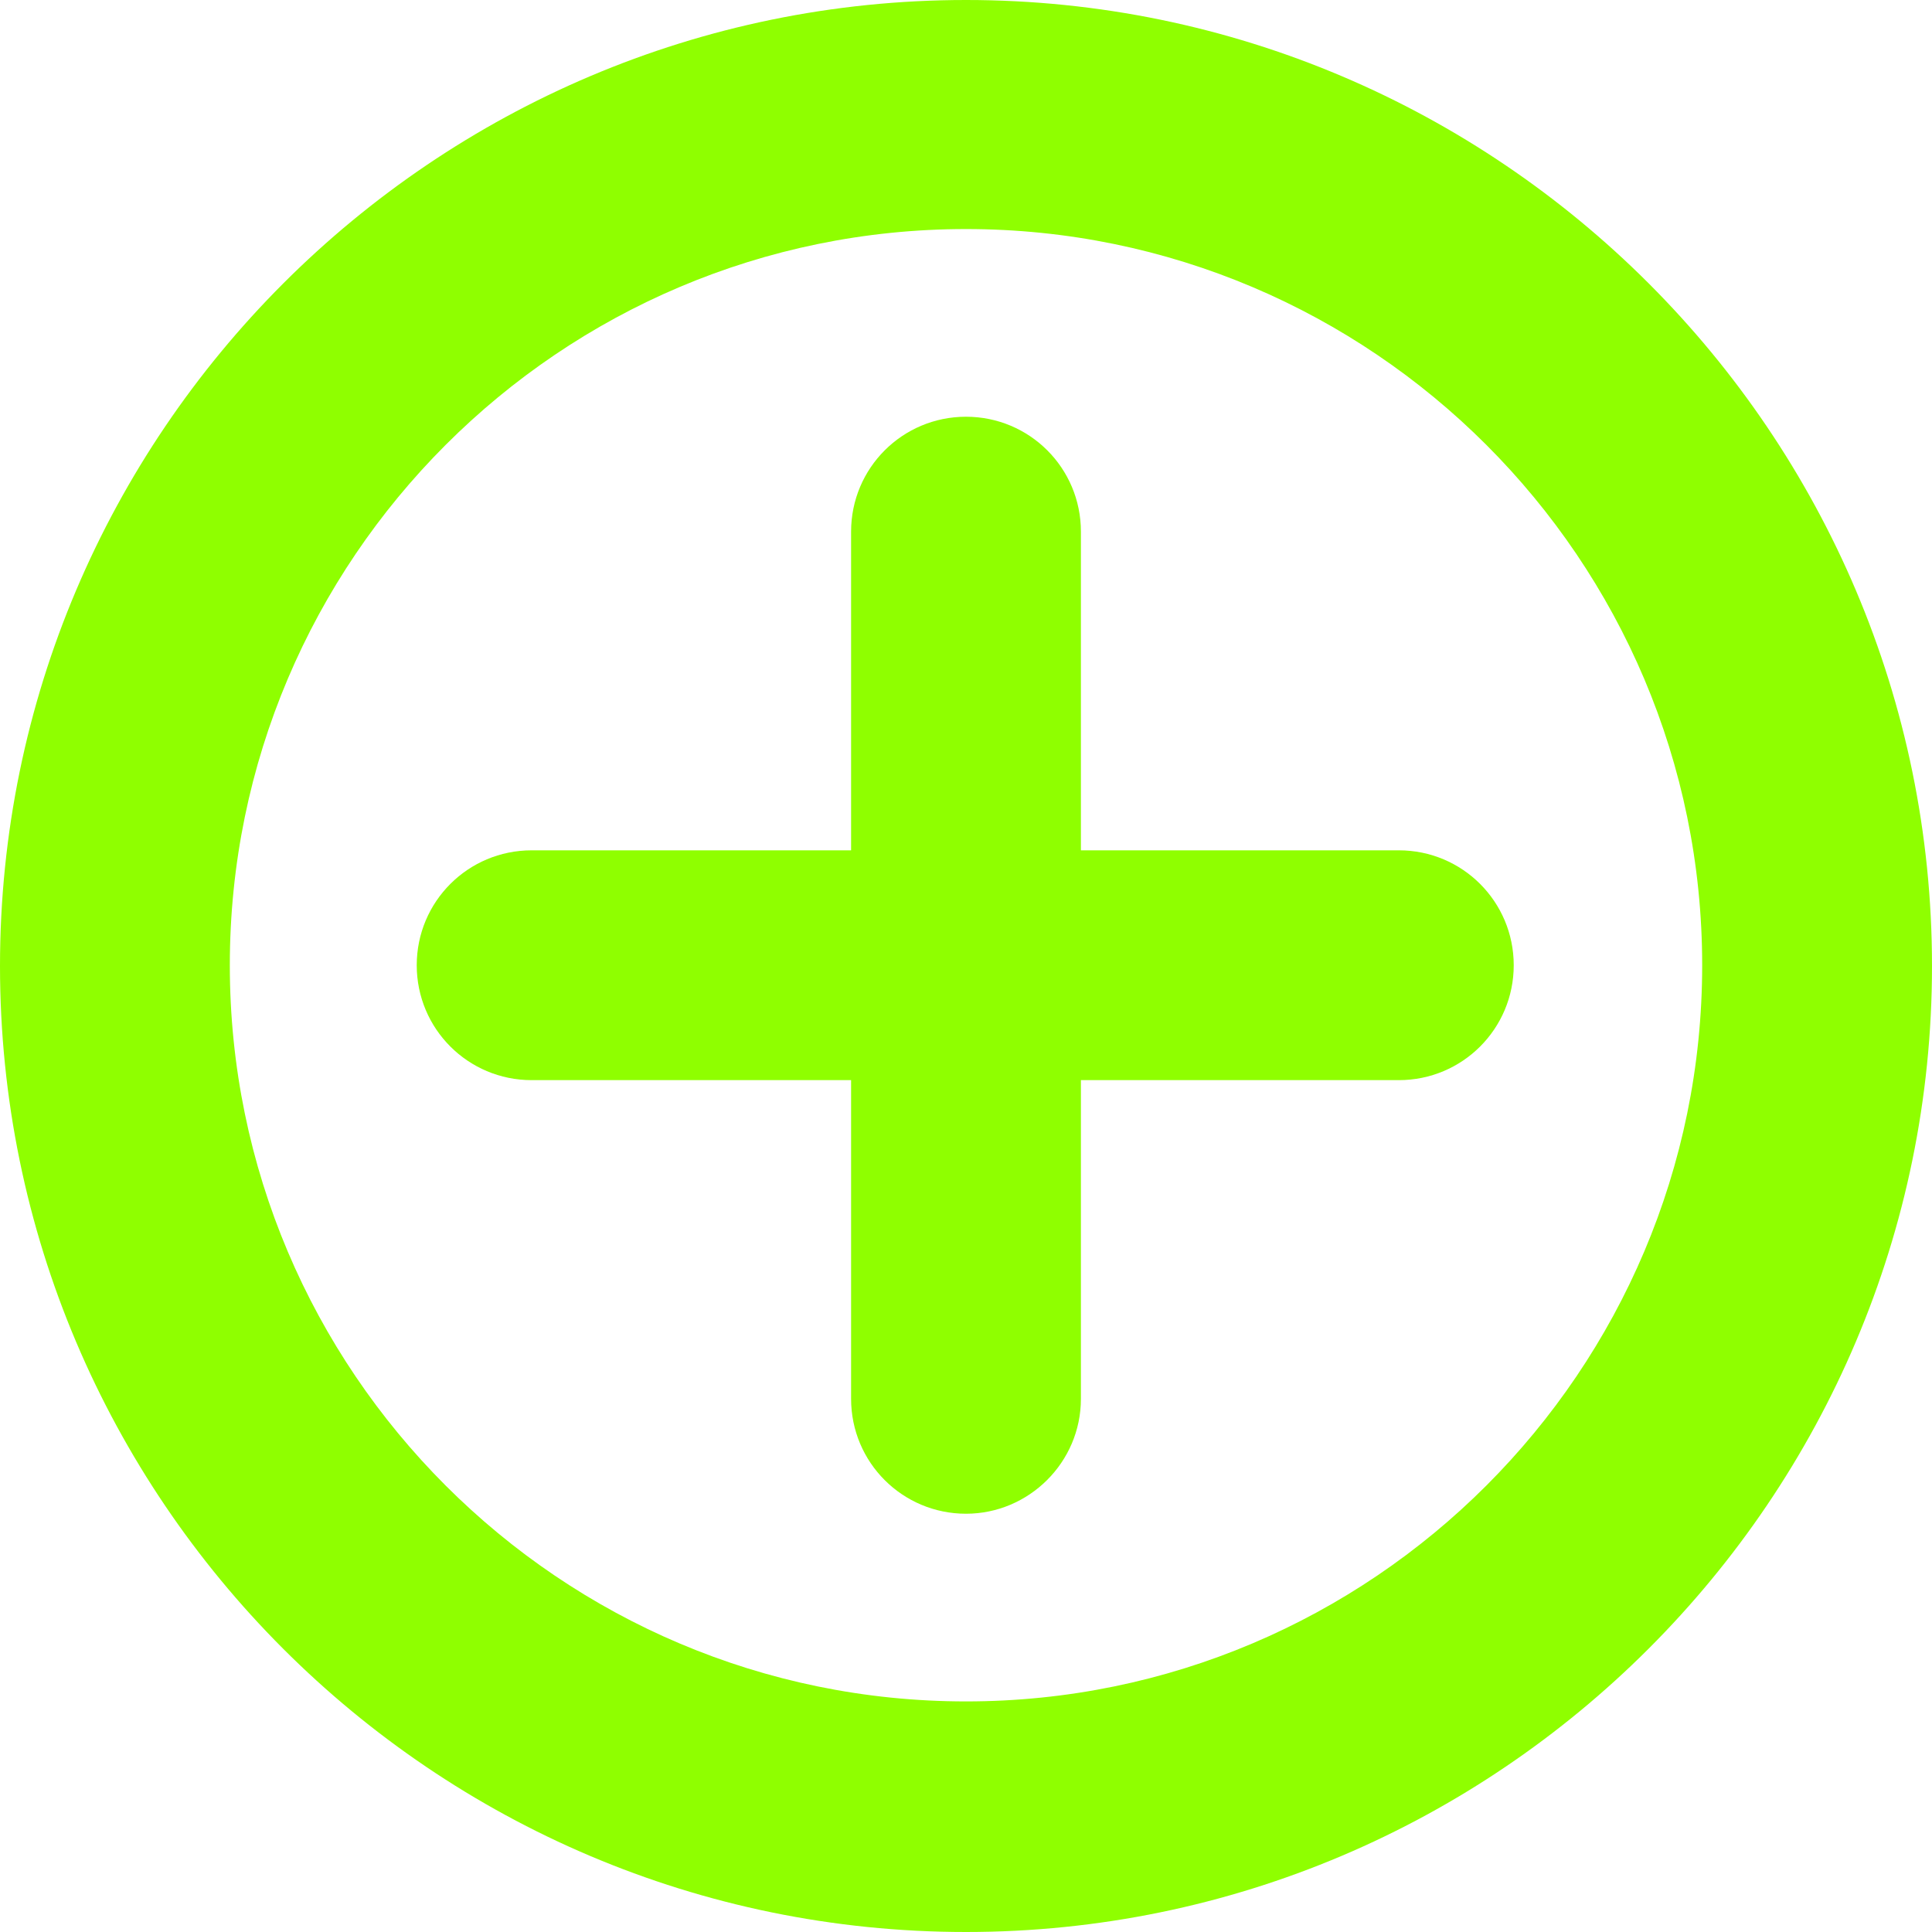
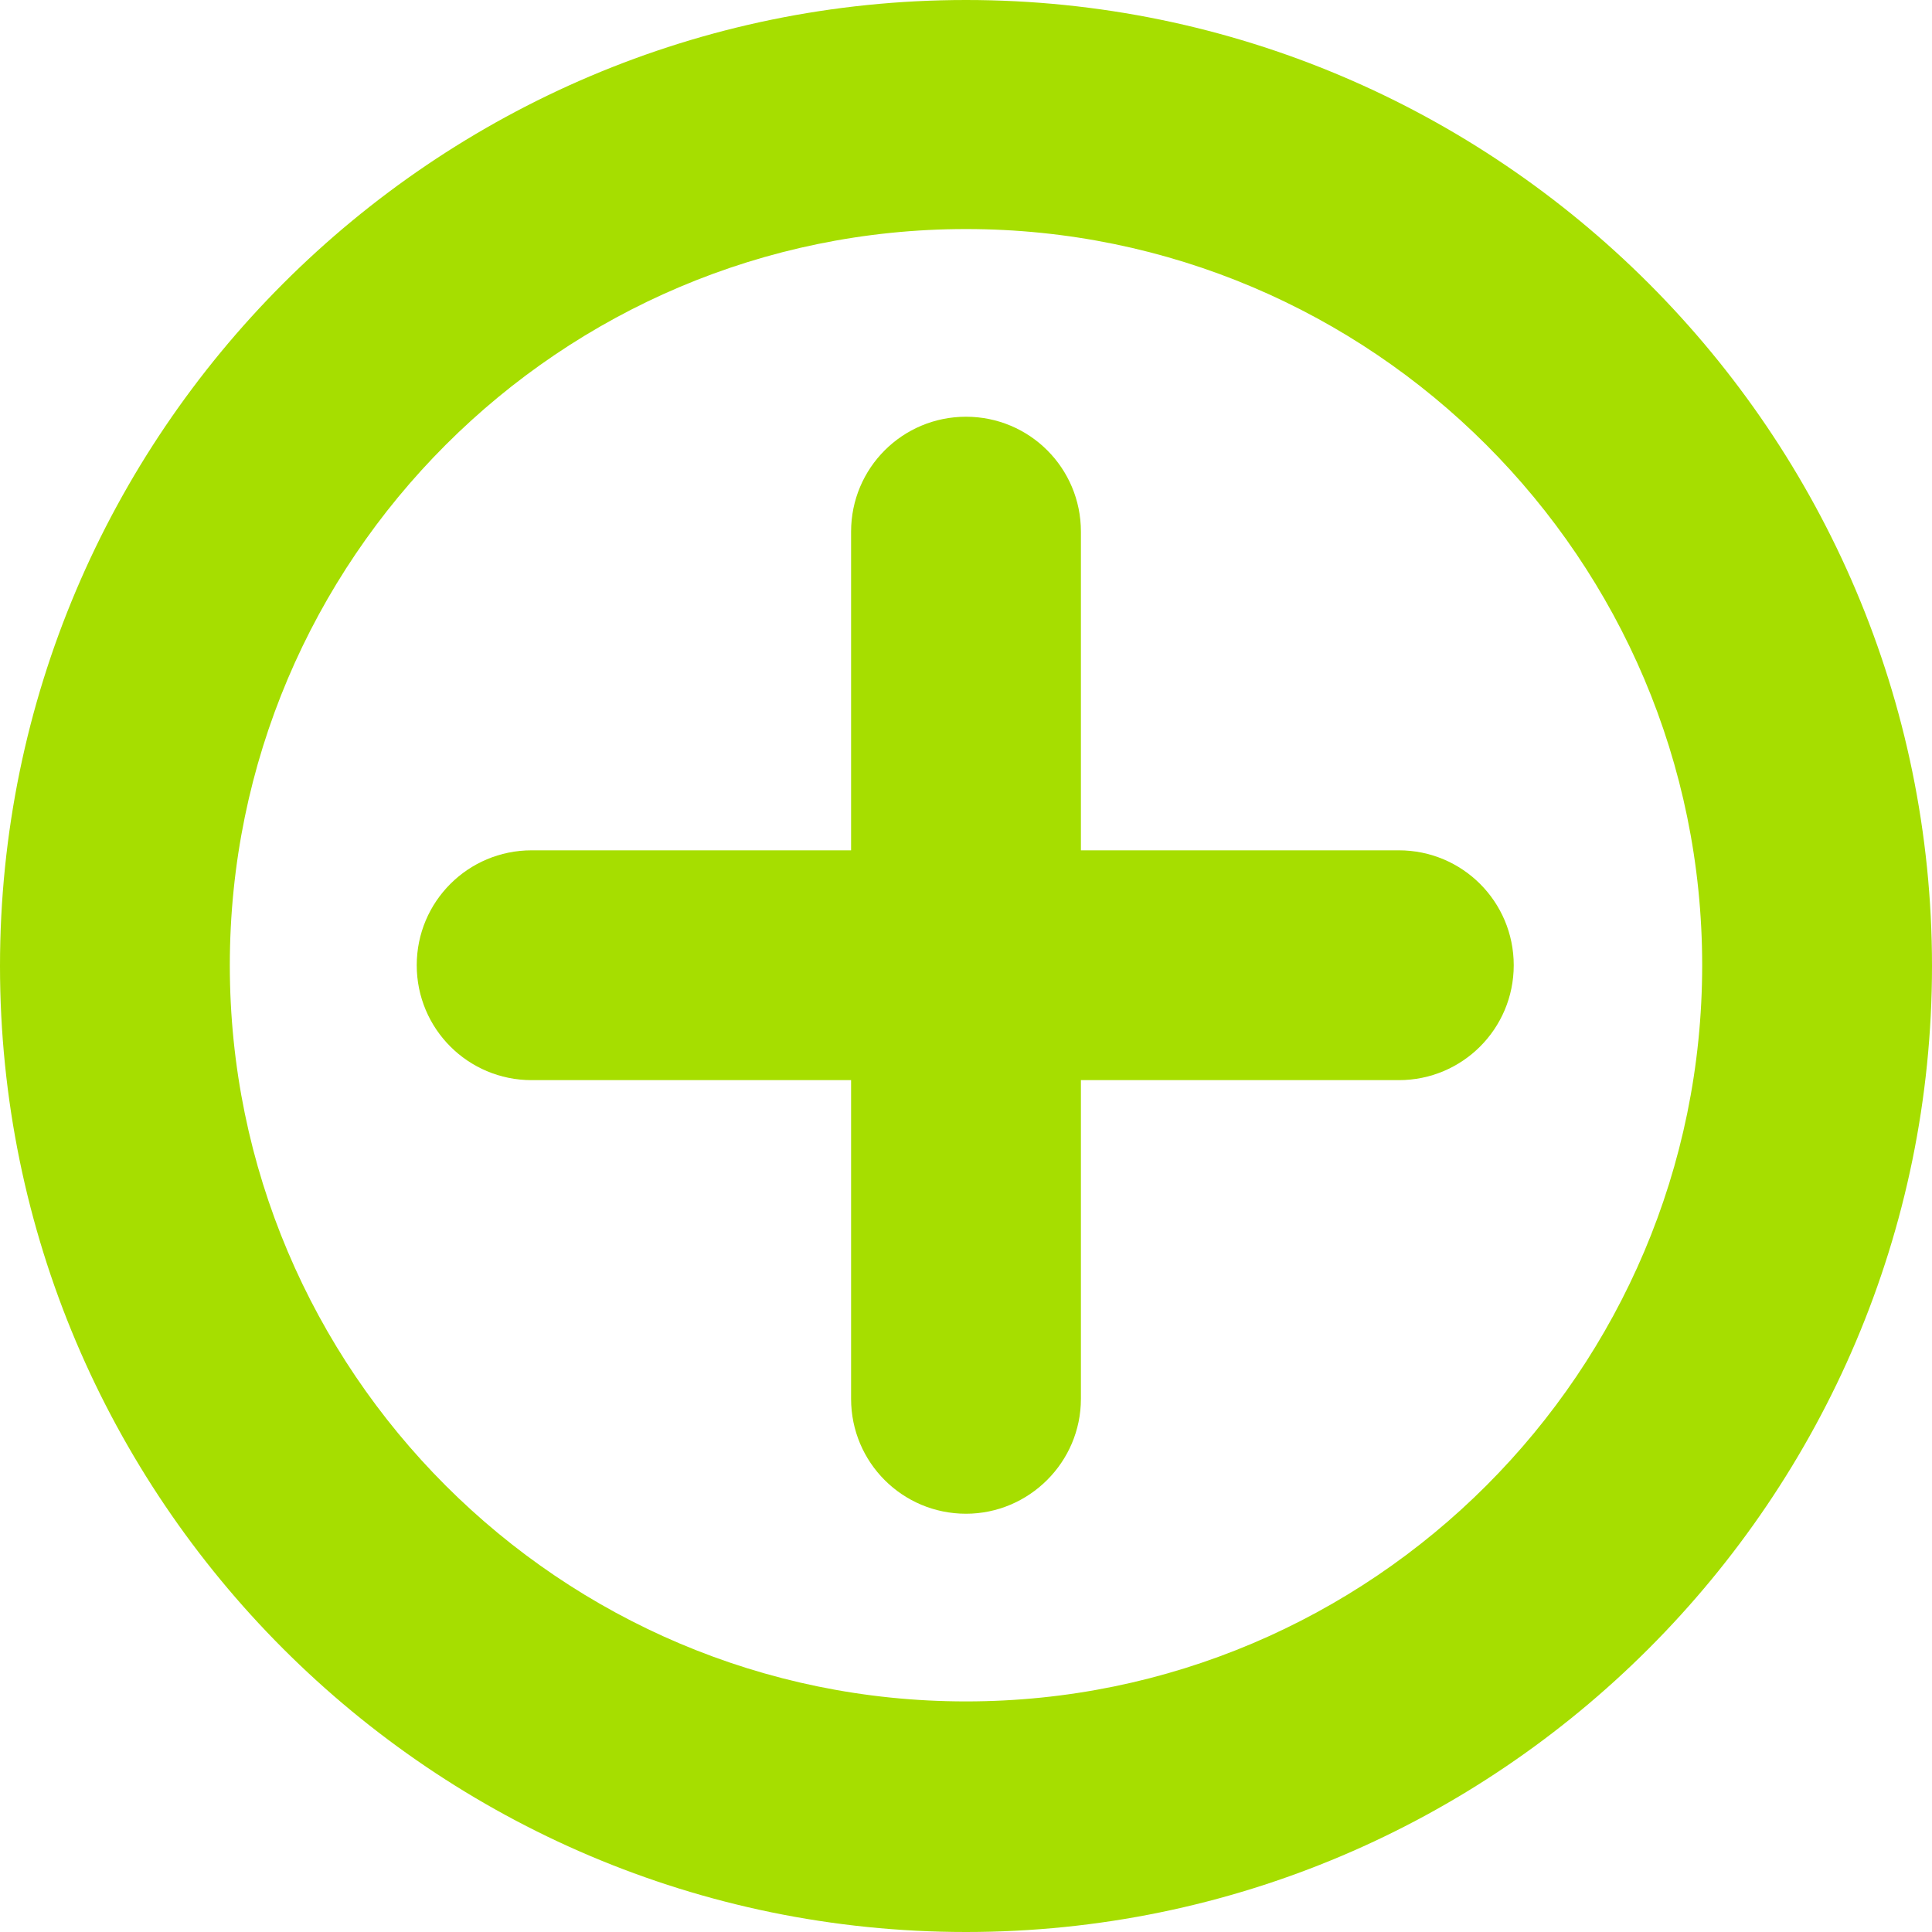
<svg xmlns="http://www.w3.org/2000/svg" preserveAspectRatio="none" overflow="visible" style="display: block;" width="25.22" height="25.22" viewBox="0 0 25.22 25.22" fill="none">
  <g id="Group">
-     <path id="Vector" d="M12.61 25.22C5.65 25.22 0 19.56 0 12.61C0 5.66 5.66 0 12.61 0C19.56 0 25.22 5.66 25.22 12.61C25.22 19.56 19.56 25.22 12.61 25.22ZM12.61 2.99C7.31 2.99 3 7.3 3 12.6C3 17.9 7.31 22.21 12.61 22.21C17.91 22.21 22.22 17.9 22.22 12.6C22.22 7.3 17.91 2.99 12.61 2.99Z" fill="#8FFF00" />
-     <path id="Vector_2" d="M18.26 14.1H6.94C6.11 14.1 5.44 13.43 5.44 12.6C5.44 11.77 6.11 11.1 6.94 11.1H18.26C19.09 11.1 19.76 11.77 19.76 12.6C19.76 13.43 19.09 14.1 18.26 14.1Z" fill="#8FFF00" />
-     <path id="Vector_3" d="M12.61 19.76C11.78 19.76 11.11 19.09 11.11 18.26V6.94C11.11 6.11 11.78 5.44 12.61 5.44C13.44 5.44 14.11 6.11 14.11 6.94V18.26C14.11 19.09 13.43 19.76 12.61 19.76Z" fill="#8FFF00" />
+     <path id="Vector" d="M12.61 25.22C5.65 25.22 0 19.56 0 12.61C0 5.66 5.66 0 12.61 0C19.56 0 25.22 5.66 25.22 12.61C25.22 19.56 19.56 25.22 12.61 25.22ZM12.61 2.99C7.31 2.99 3 7.3 3 12.6C3 17.9 7.31 22.21 12.61 22.21C17.91 22.21 22.22 17.9 22.22 12.6C22.22 7.3 17.91 2.99 12.61 2.99Z" fill="#A6DE00" />
+     <path id="Vector_2" d="M18.26 14.1H6.94C6.11 14.1 5.44 13.43 5.44 12.6C5.44 11.77 6.11 11.1 6.94 11.1H18.26C19.09 11.1 19.76 11.77 19.76 12.6C19.76 13.43 19.09 14.1 18.26 14.1Z" fill="#A6DE00" />
+     <path id="Vector_3" d="M12.61 19.76C11.78 19.76 11.11 19.09 11.11 18.26V6.94C11.11 6.11 11.78 5.44 12.61 5.44C13.44 5.44 14.11 6.11 14.11 6.94V18.26C14.11 19.09 13.43 19.76 12.61 19.76Z" fill="#A6DE00" />
  </g>
</svg>
